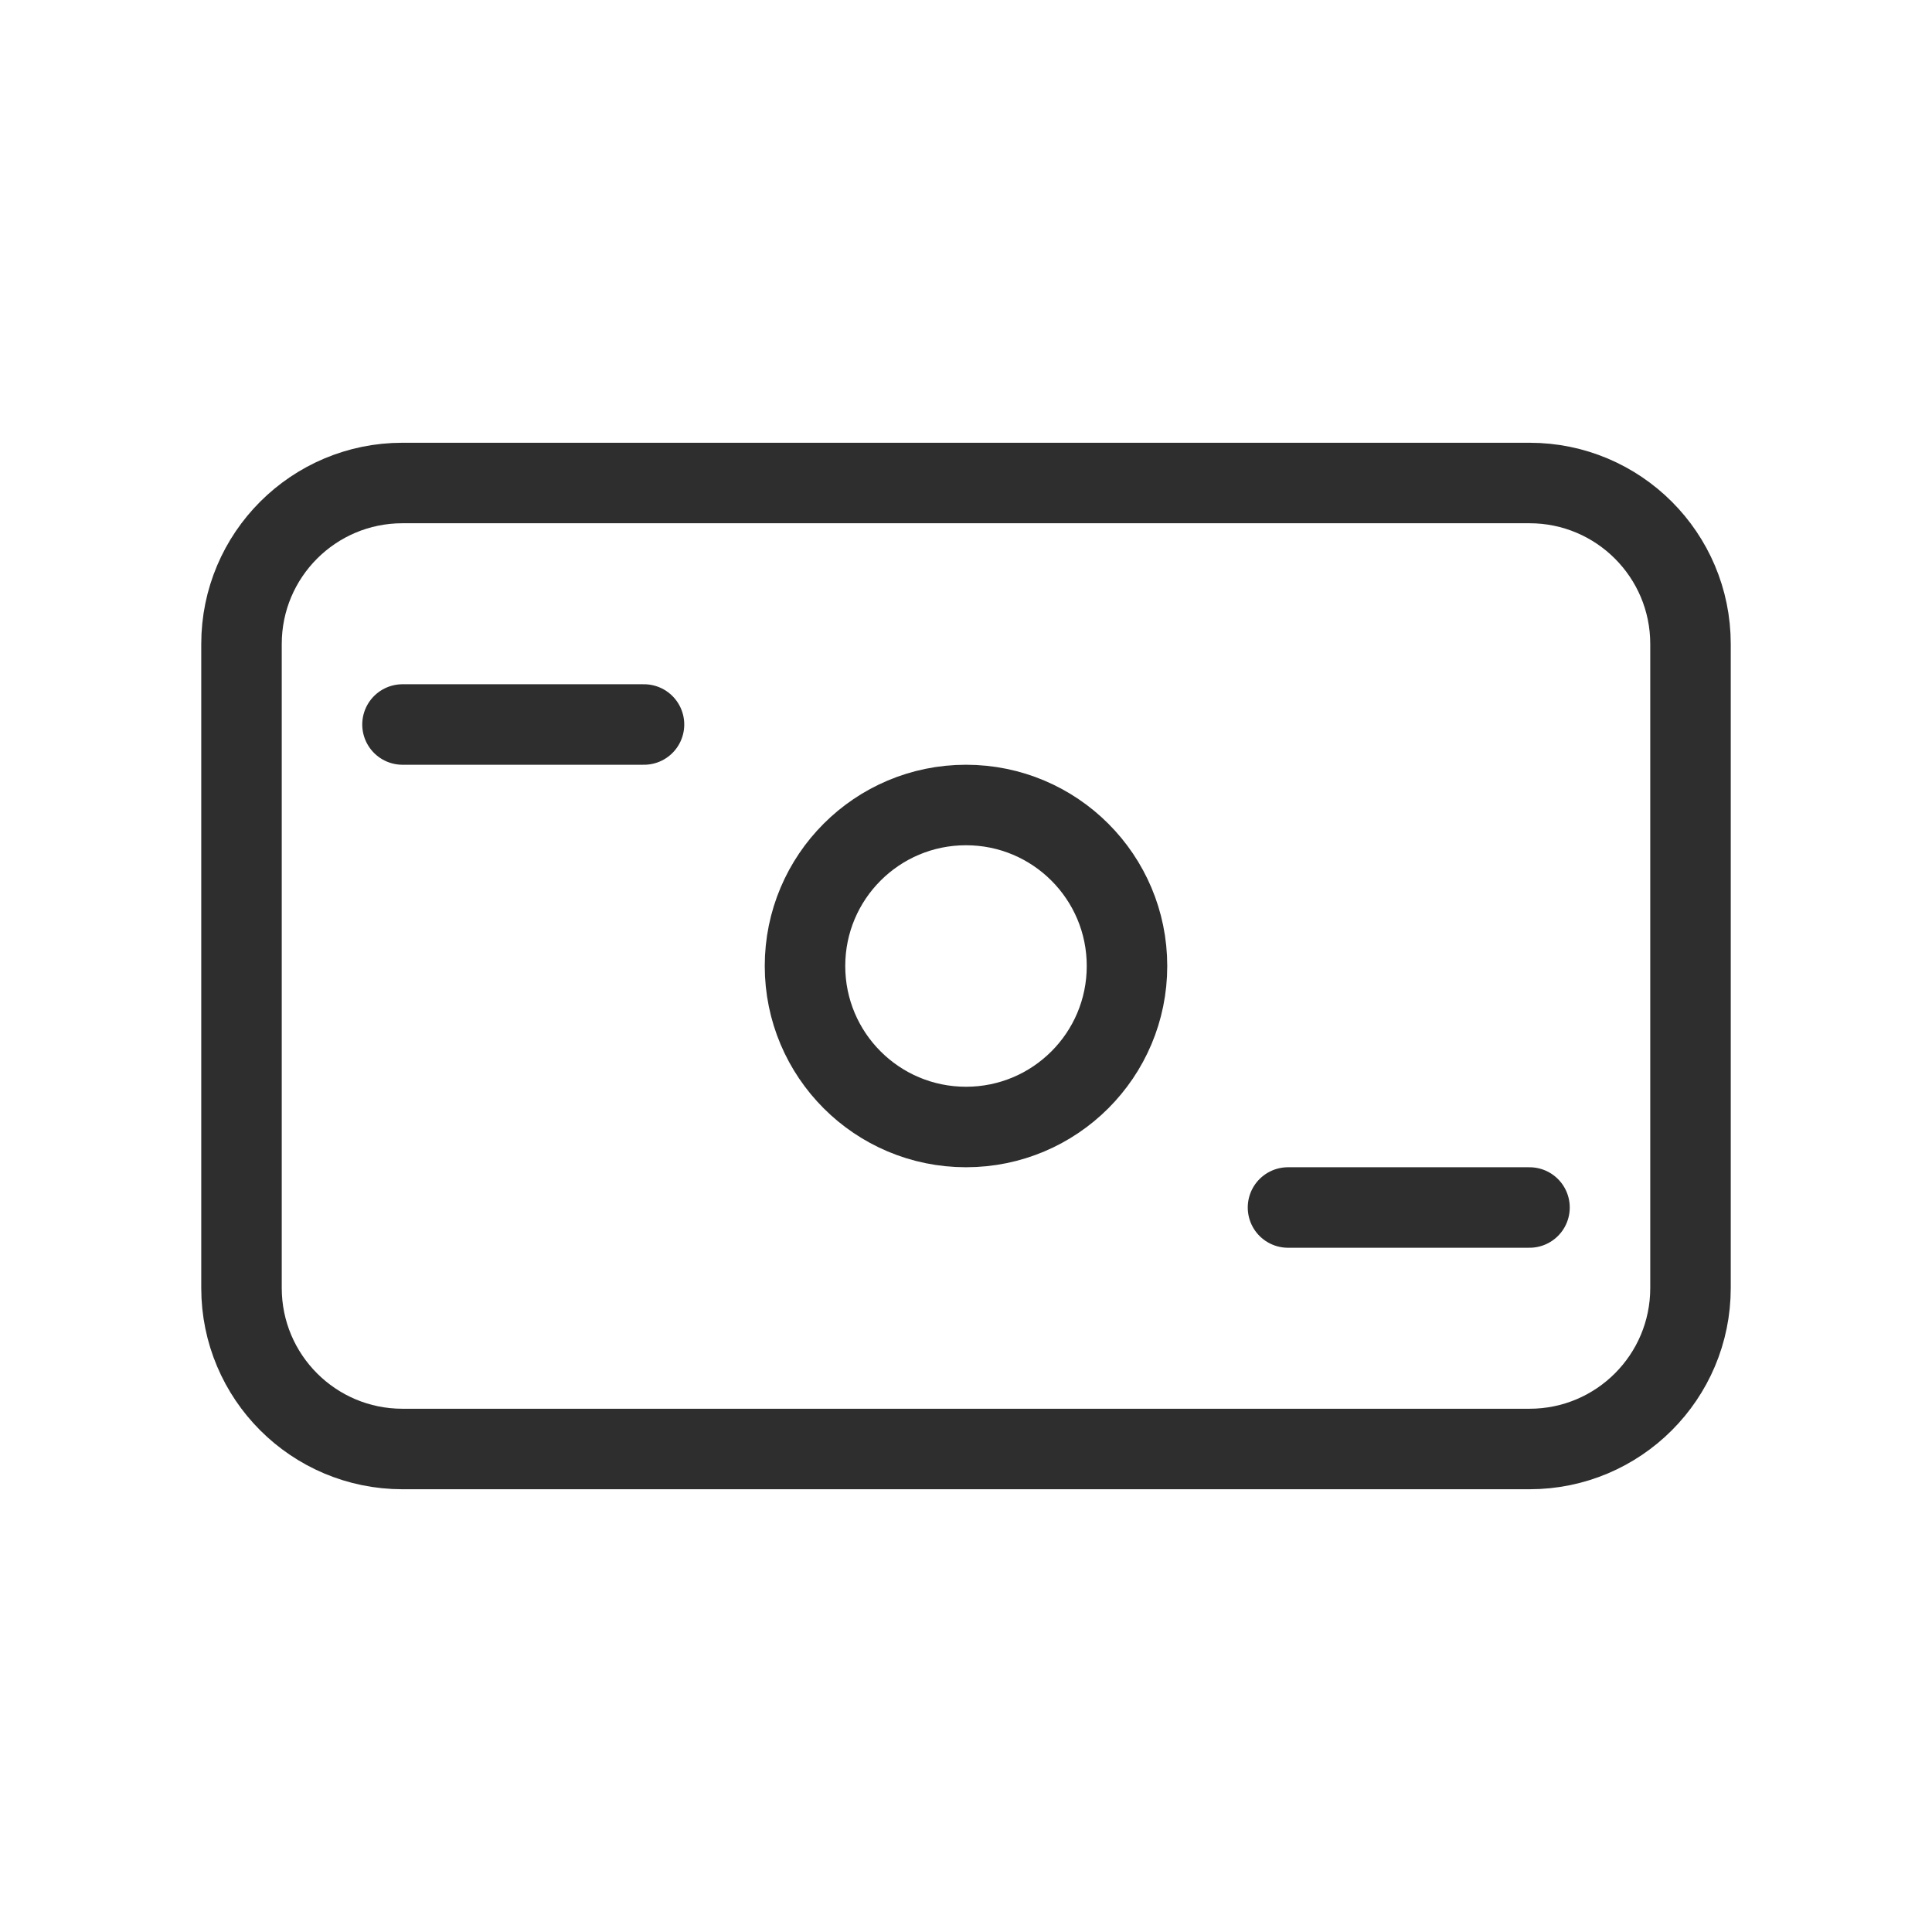
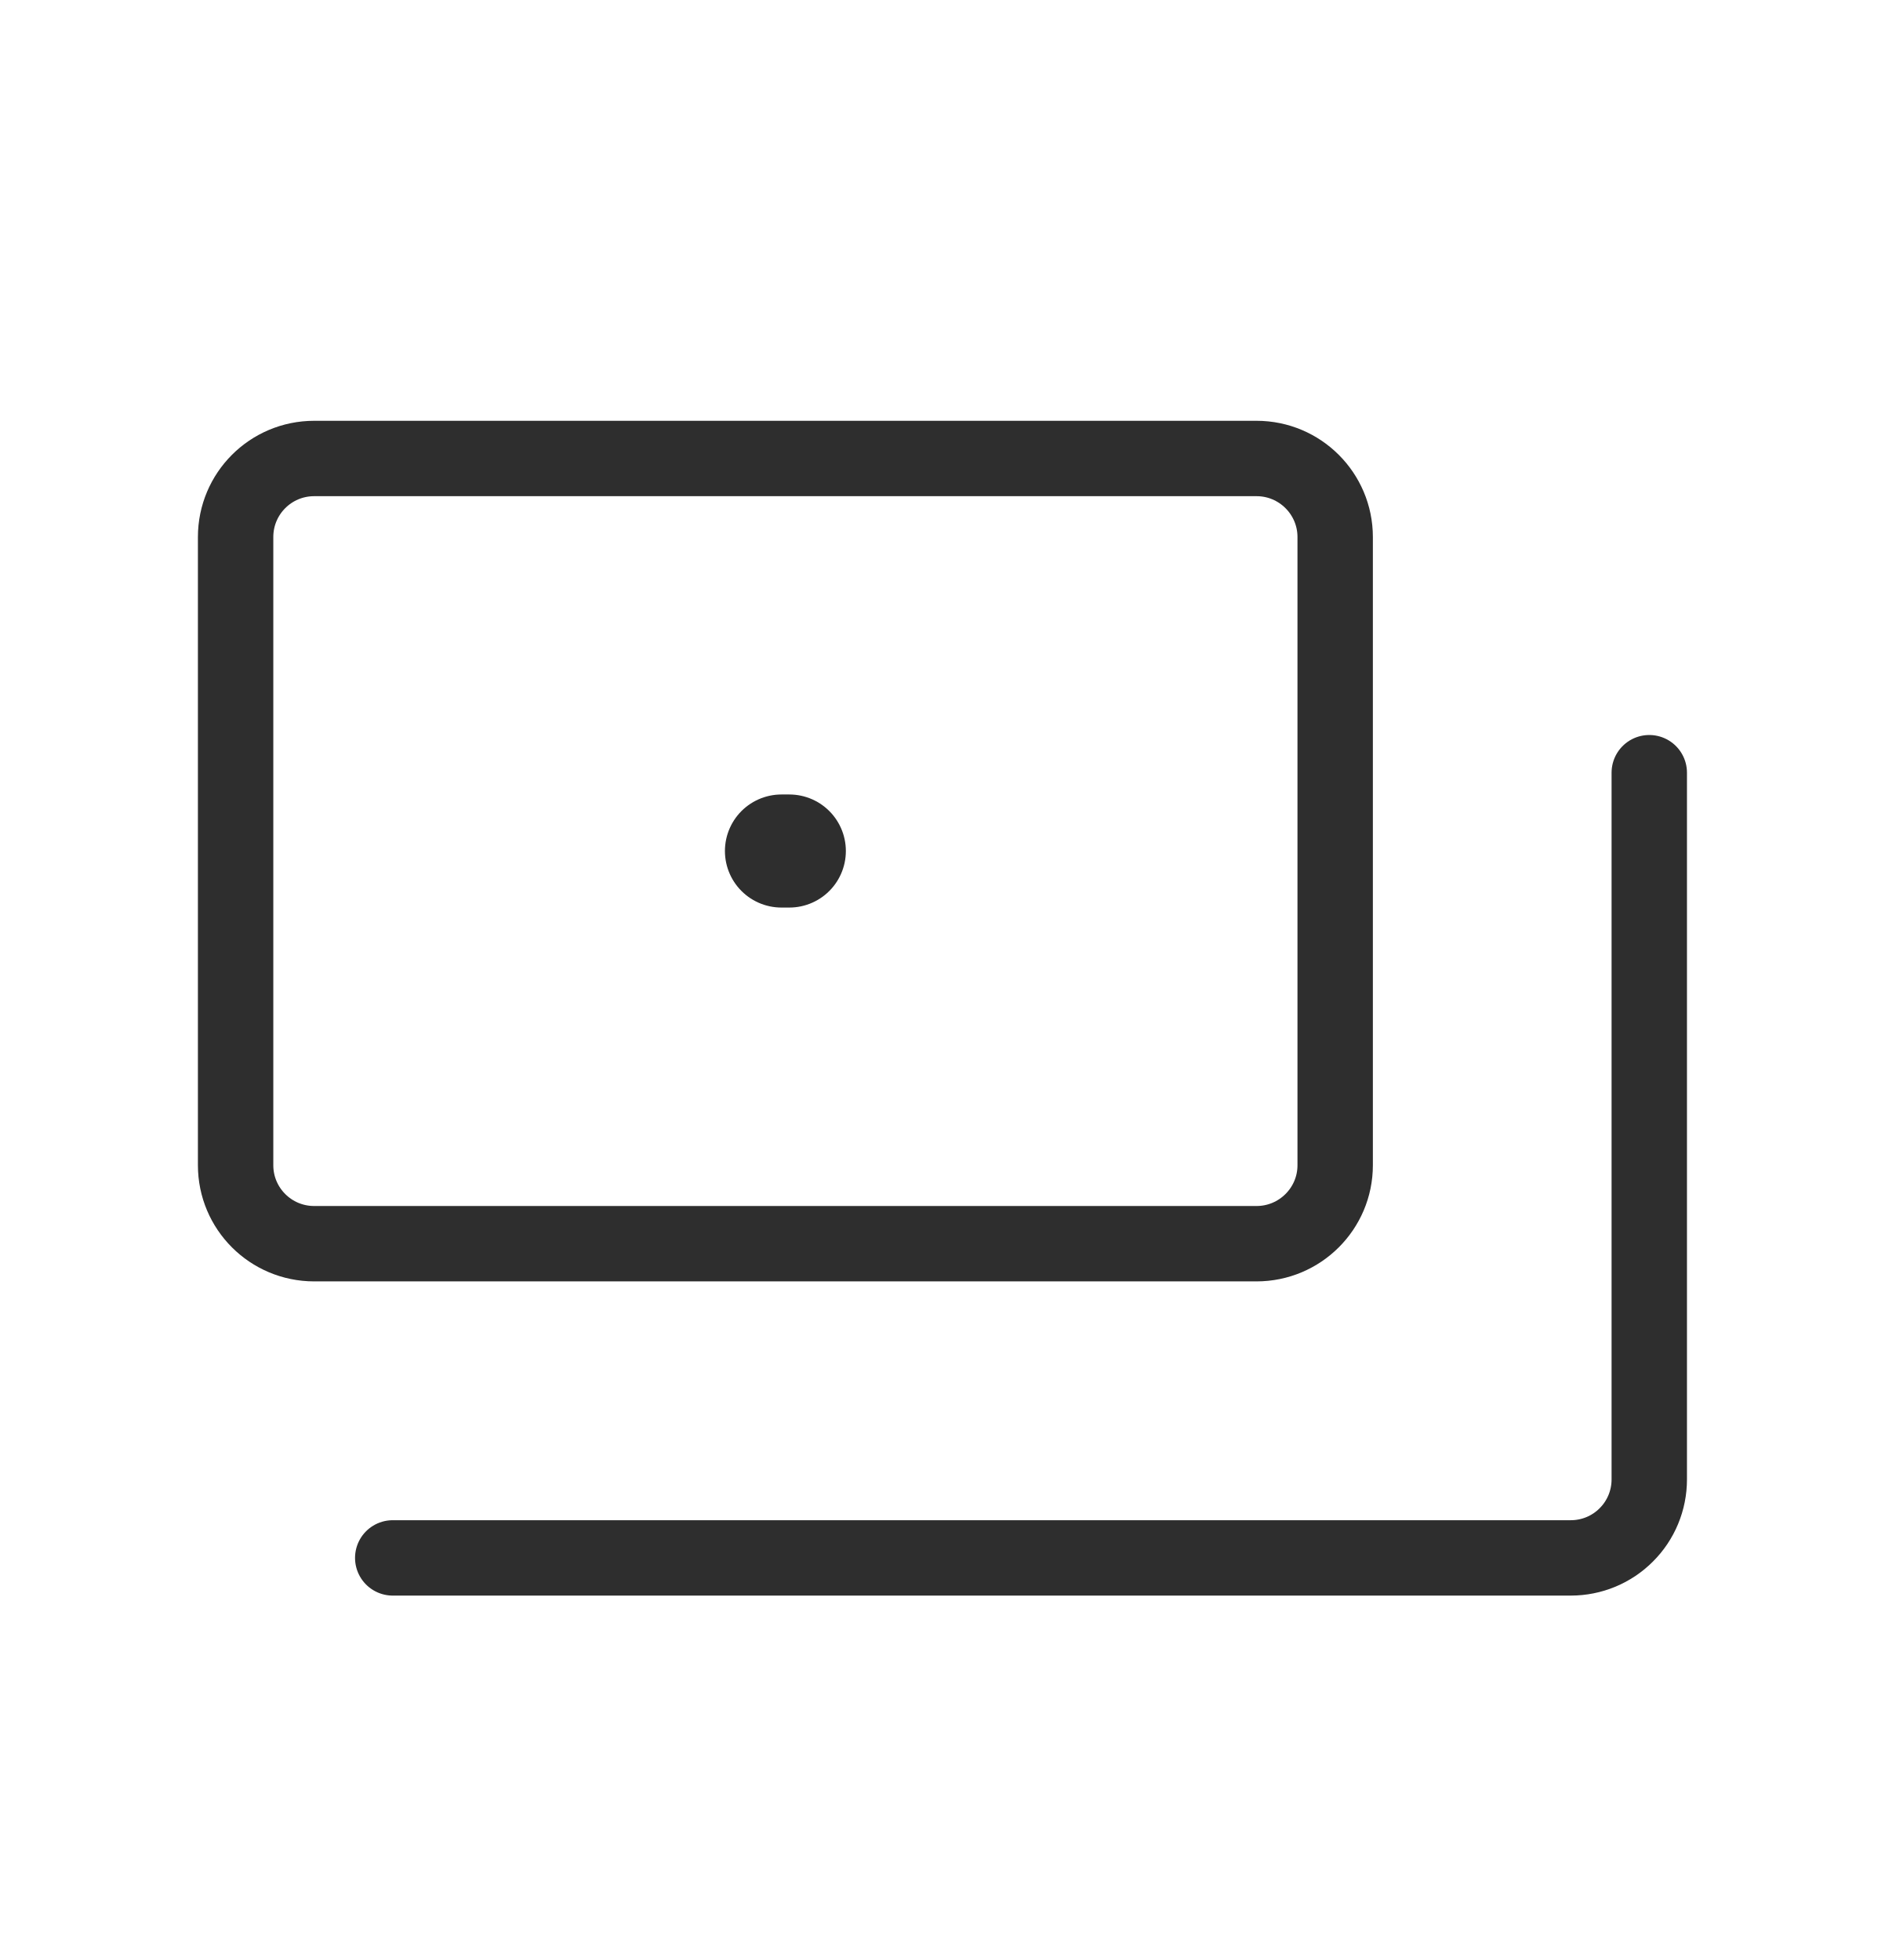
- <svg xmlns="http://www.w3.org/2000/svg" width="24" height="24" viewBox="0 0 24 24" fill="none">
-   <path d="M19 6H5C3.895 6 3 6.895 3 8V16C3 17.105 3.895 18 5 18H19C20.105 18 21 17.105 21 16V8C21 6.895 20.105 6 19 6Z" stroke="#2E2E2E" />
-   <path d="M5 9H8M16 15H19" stroke="#2E2E2E" stroke-linecap="round" />
-   <path d="M12 14C13.105 14 14 13.105 14 12C14 10.895 13.105 10 12 10C10.895 10 10 10.895 10 12C10 13.105 10.895 14 12 14Z" stroke="#2E2E2E" />
+ <svg xmlns="http://www.w3.org/2000/svg" width="25" height="26" viewBox="0 0 25 26" fill="none">
+   <path d="M10.365 11.289H10.469" stroke="#2E2E2E" stroke-width="1.5" stroke-linecap="round" stroke-linejoin="round" />
+   <path d="M21.875 10.25V19.625C21.875 19.901 21.766 20.166 21.57 20.361C21.375 20.557 21.11 20.666 20.834 20.666H5.209" stroke="#2E2E2E" stroke-linecap="round" stroke-linejoin="round" />
+   <path d="M4.167 16.498H16.666C17.241 16.498 17.709 16.032 17.709 15.457V7.124C17.709 6.549 17.242 6.082 16.666 6.082H4.167C3.591 6.082 3.125 6.548 3.125 7.124V15.457C3.125 16.032 3.591 16.498 4.167 16.498Z" stroke="#2E2E2E" stroke-linecap="round" stroke-linejoin="round" />
</svg>
